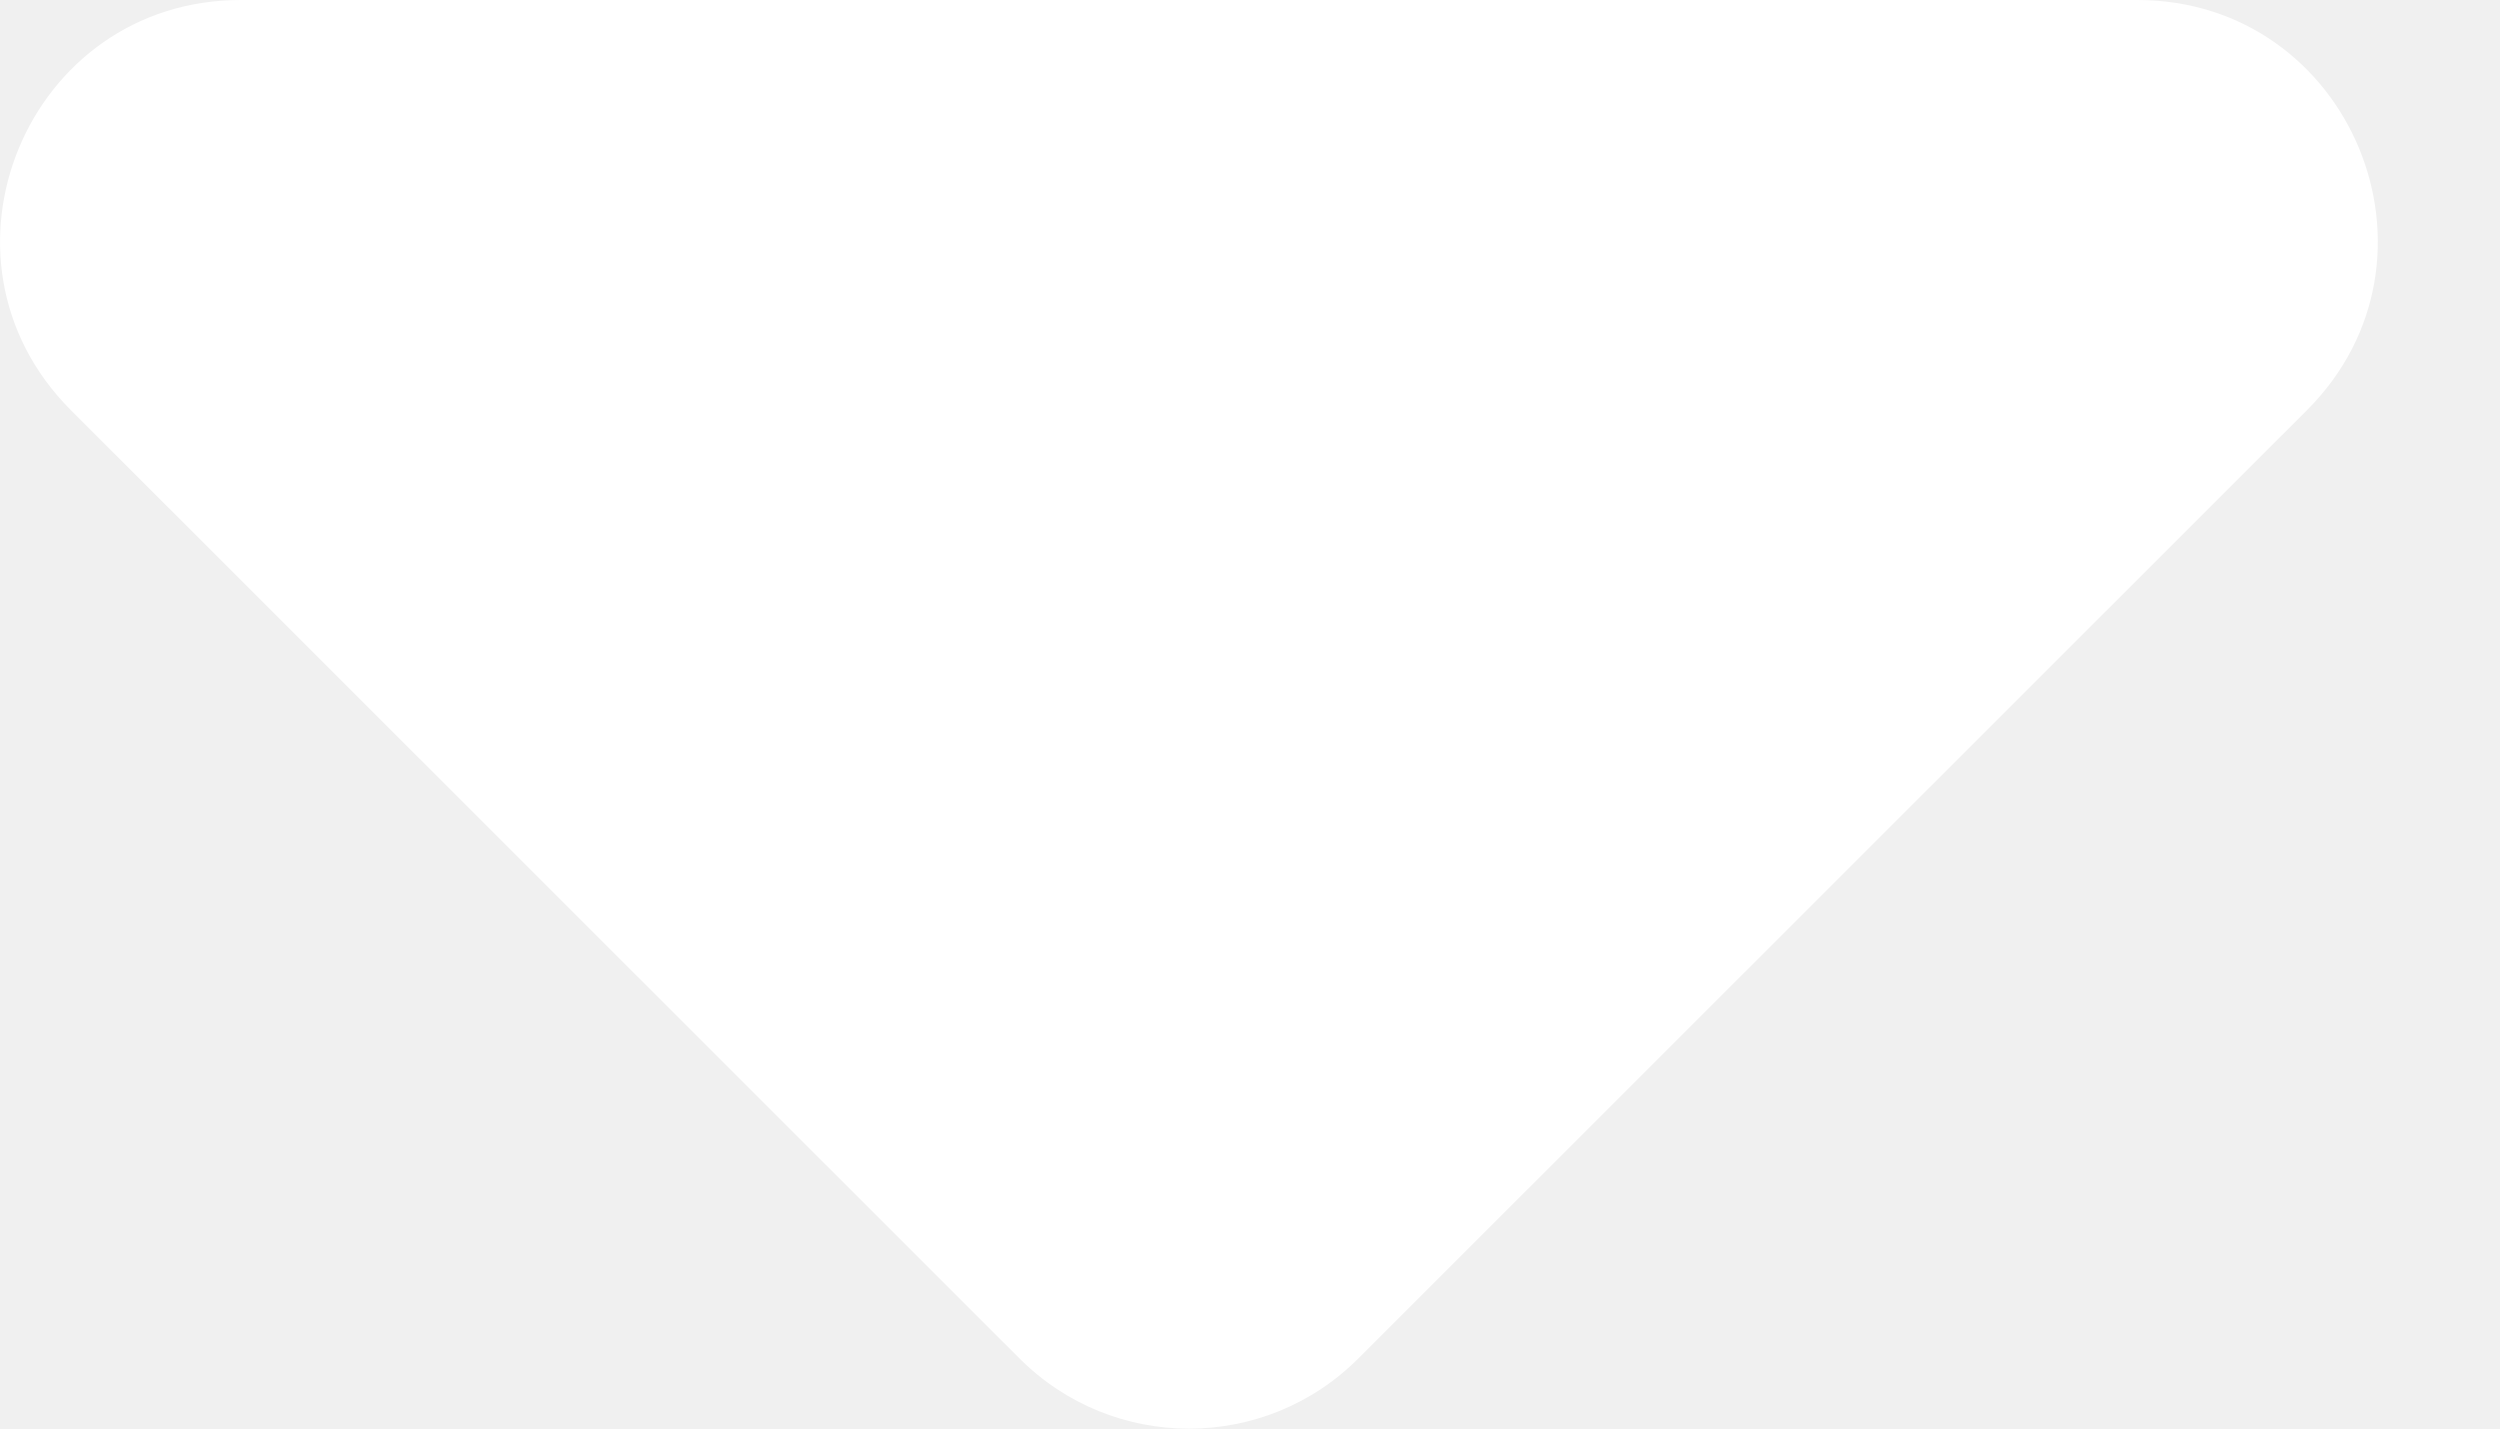
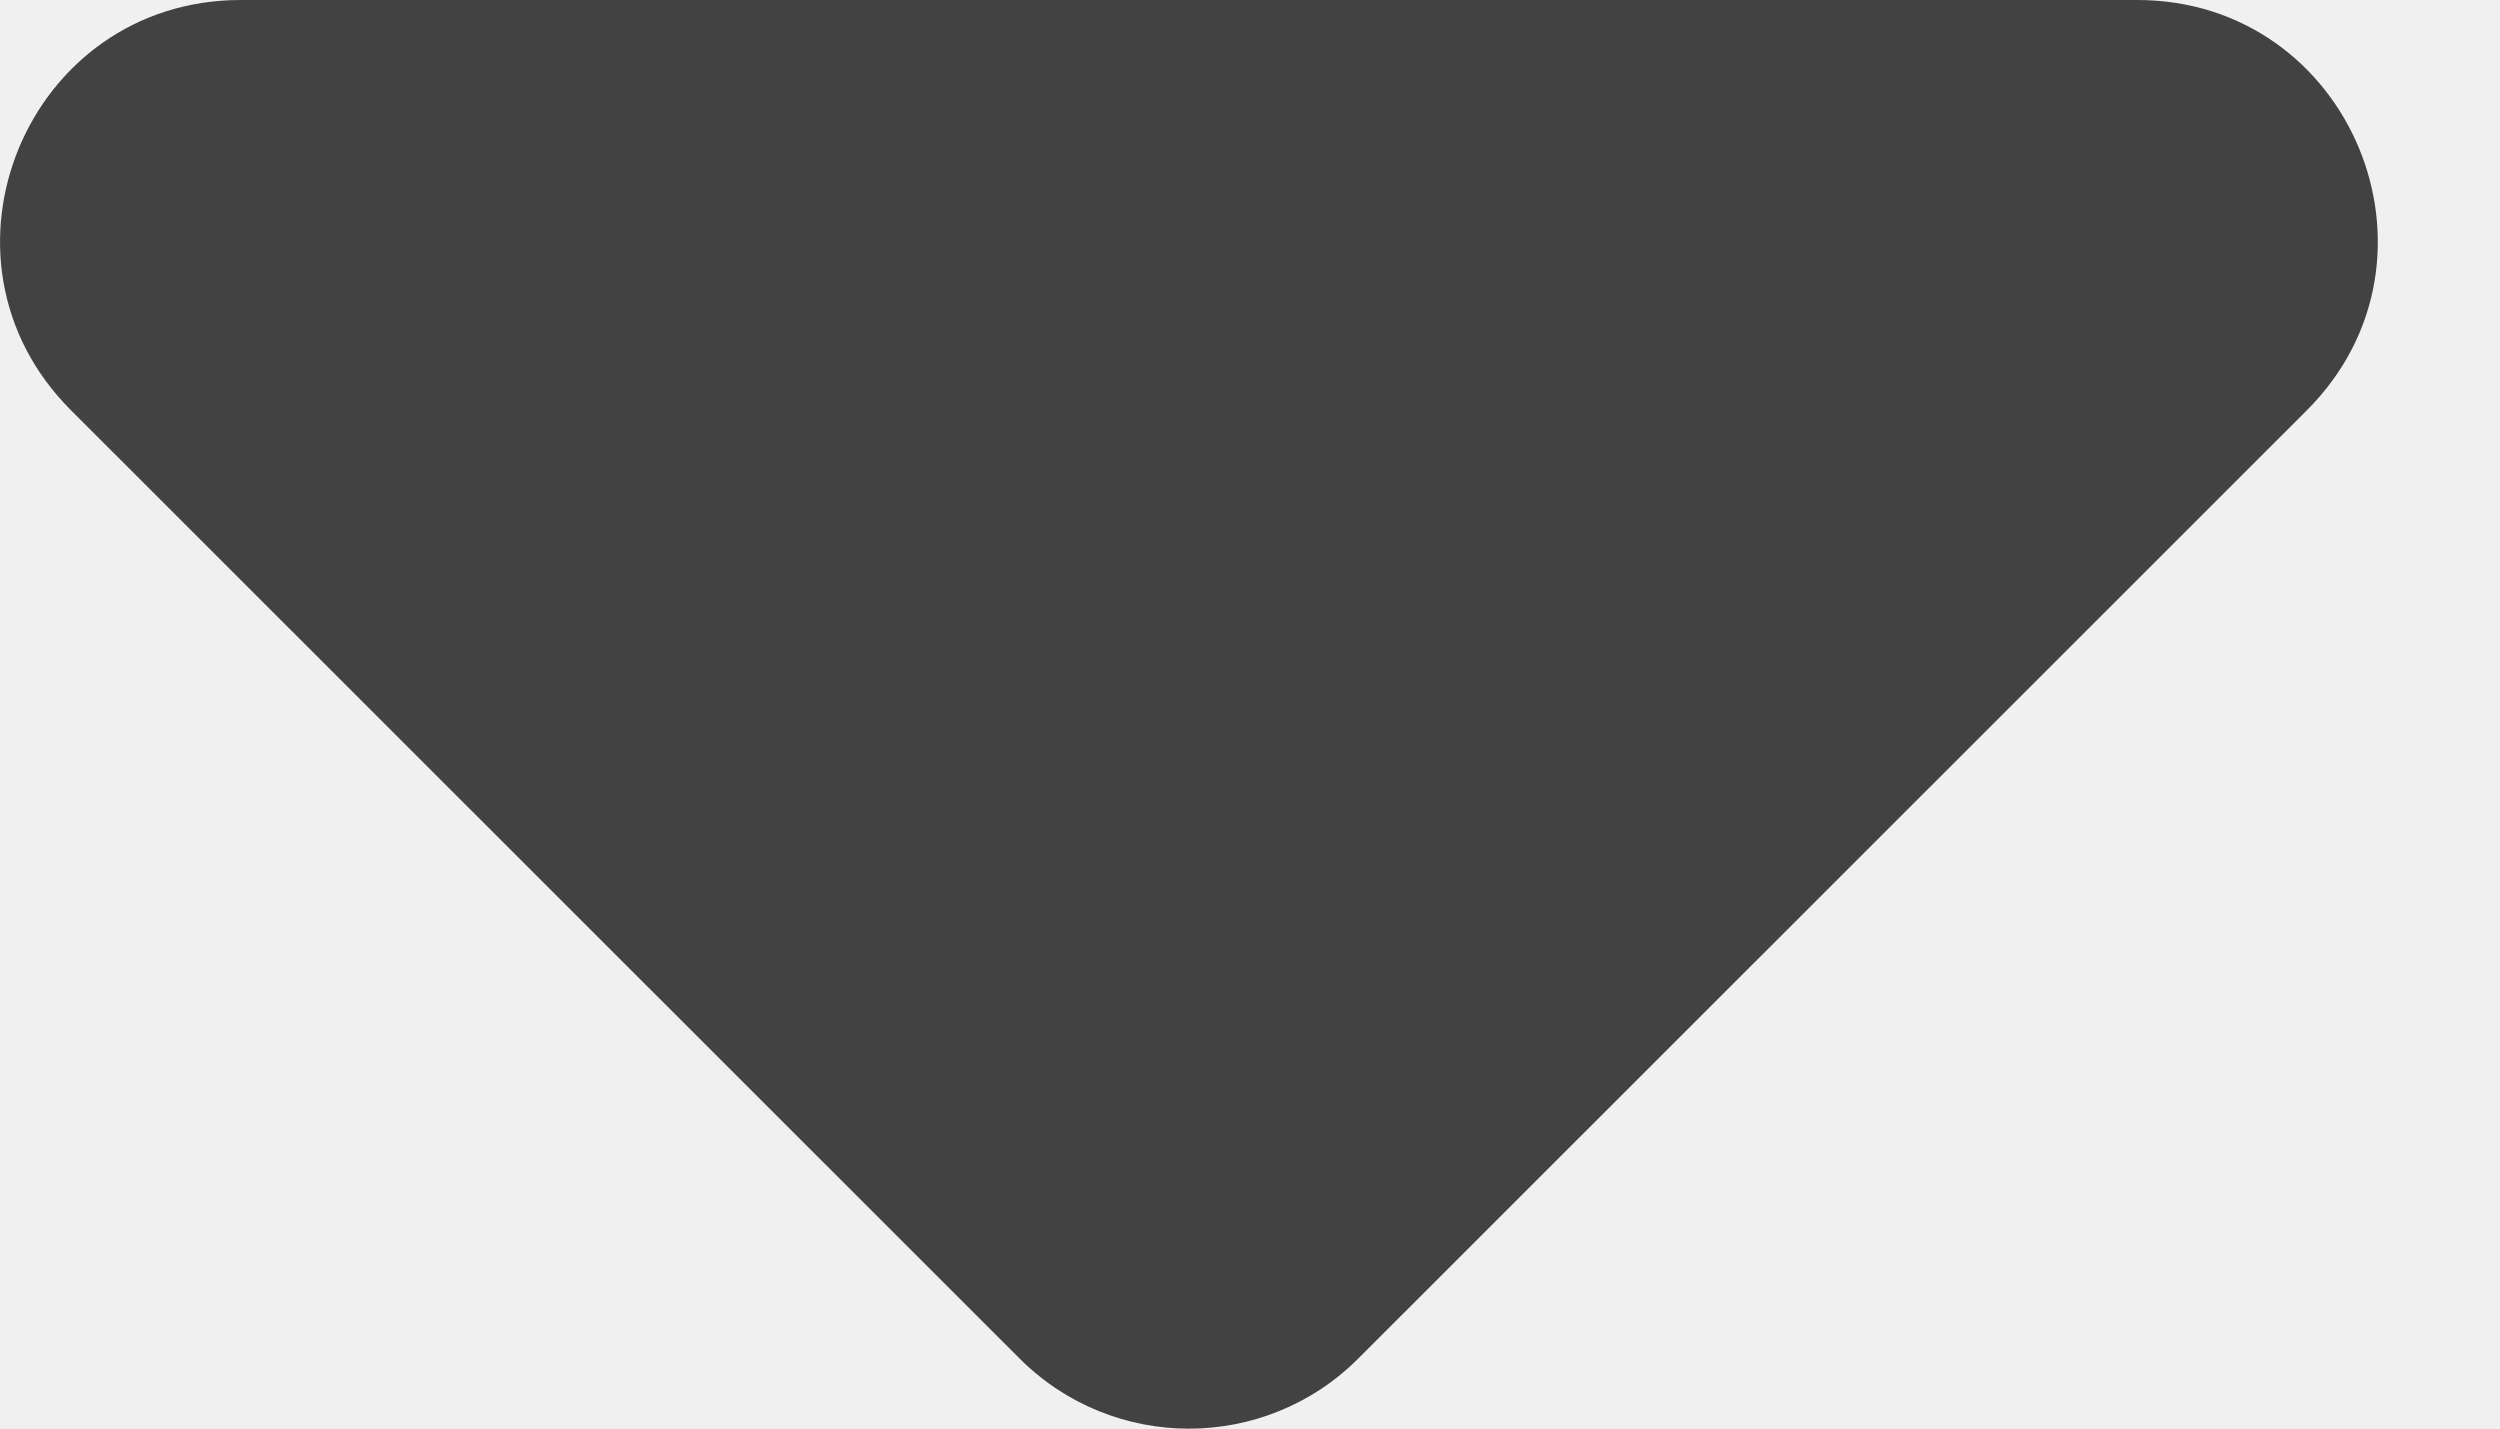
<svg xmlns="http://www.w3.org/2000/svg" width="7px" height="4px" viewBox="0 0 7 4" version="1.1">
-   <path d="M0.198 1.148L2.854 3.803C3.116 4.066 3.542 4.066 3.804 3.803L6.46 1.148C6.883 0.724 6.583 0 5.984 0L0.674 0C0.075 -1.19424e-15 -0.225 0.724 0.198 1.148Z" id="Dropdown-Icon" fill="#ffffff" stroke="none" />
+   <path d="M0.198 1.148L2.854 3.803C3.116 4.066 3.542 4.066 3.804 3.803L6.46 1.148C6.883 0.724 6.583 0 5.984 0L0.674 0C0.075 -1.19424e-15 -0.225 0.724 0.198 1.148Z" id="Dropdown-Icon" fill="#424242" stroke="none" />
</svg>
